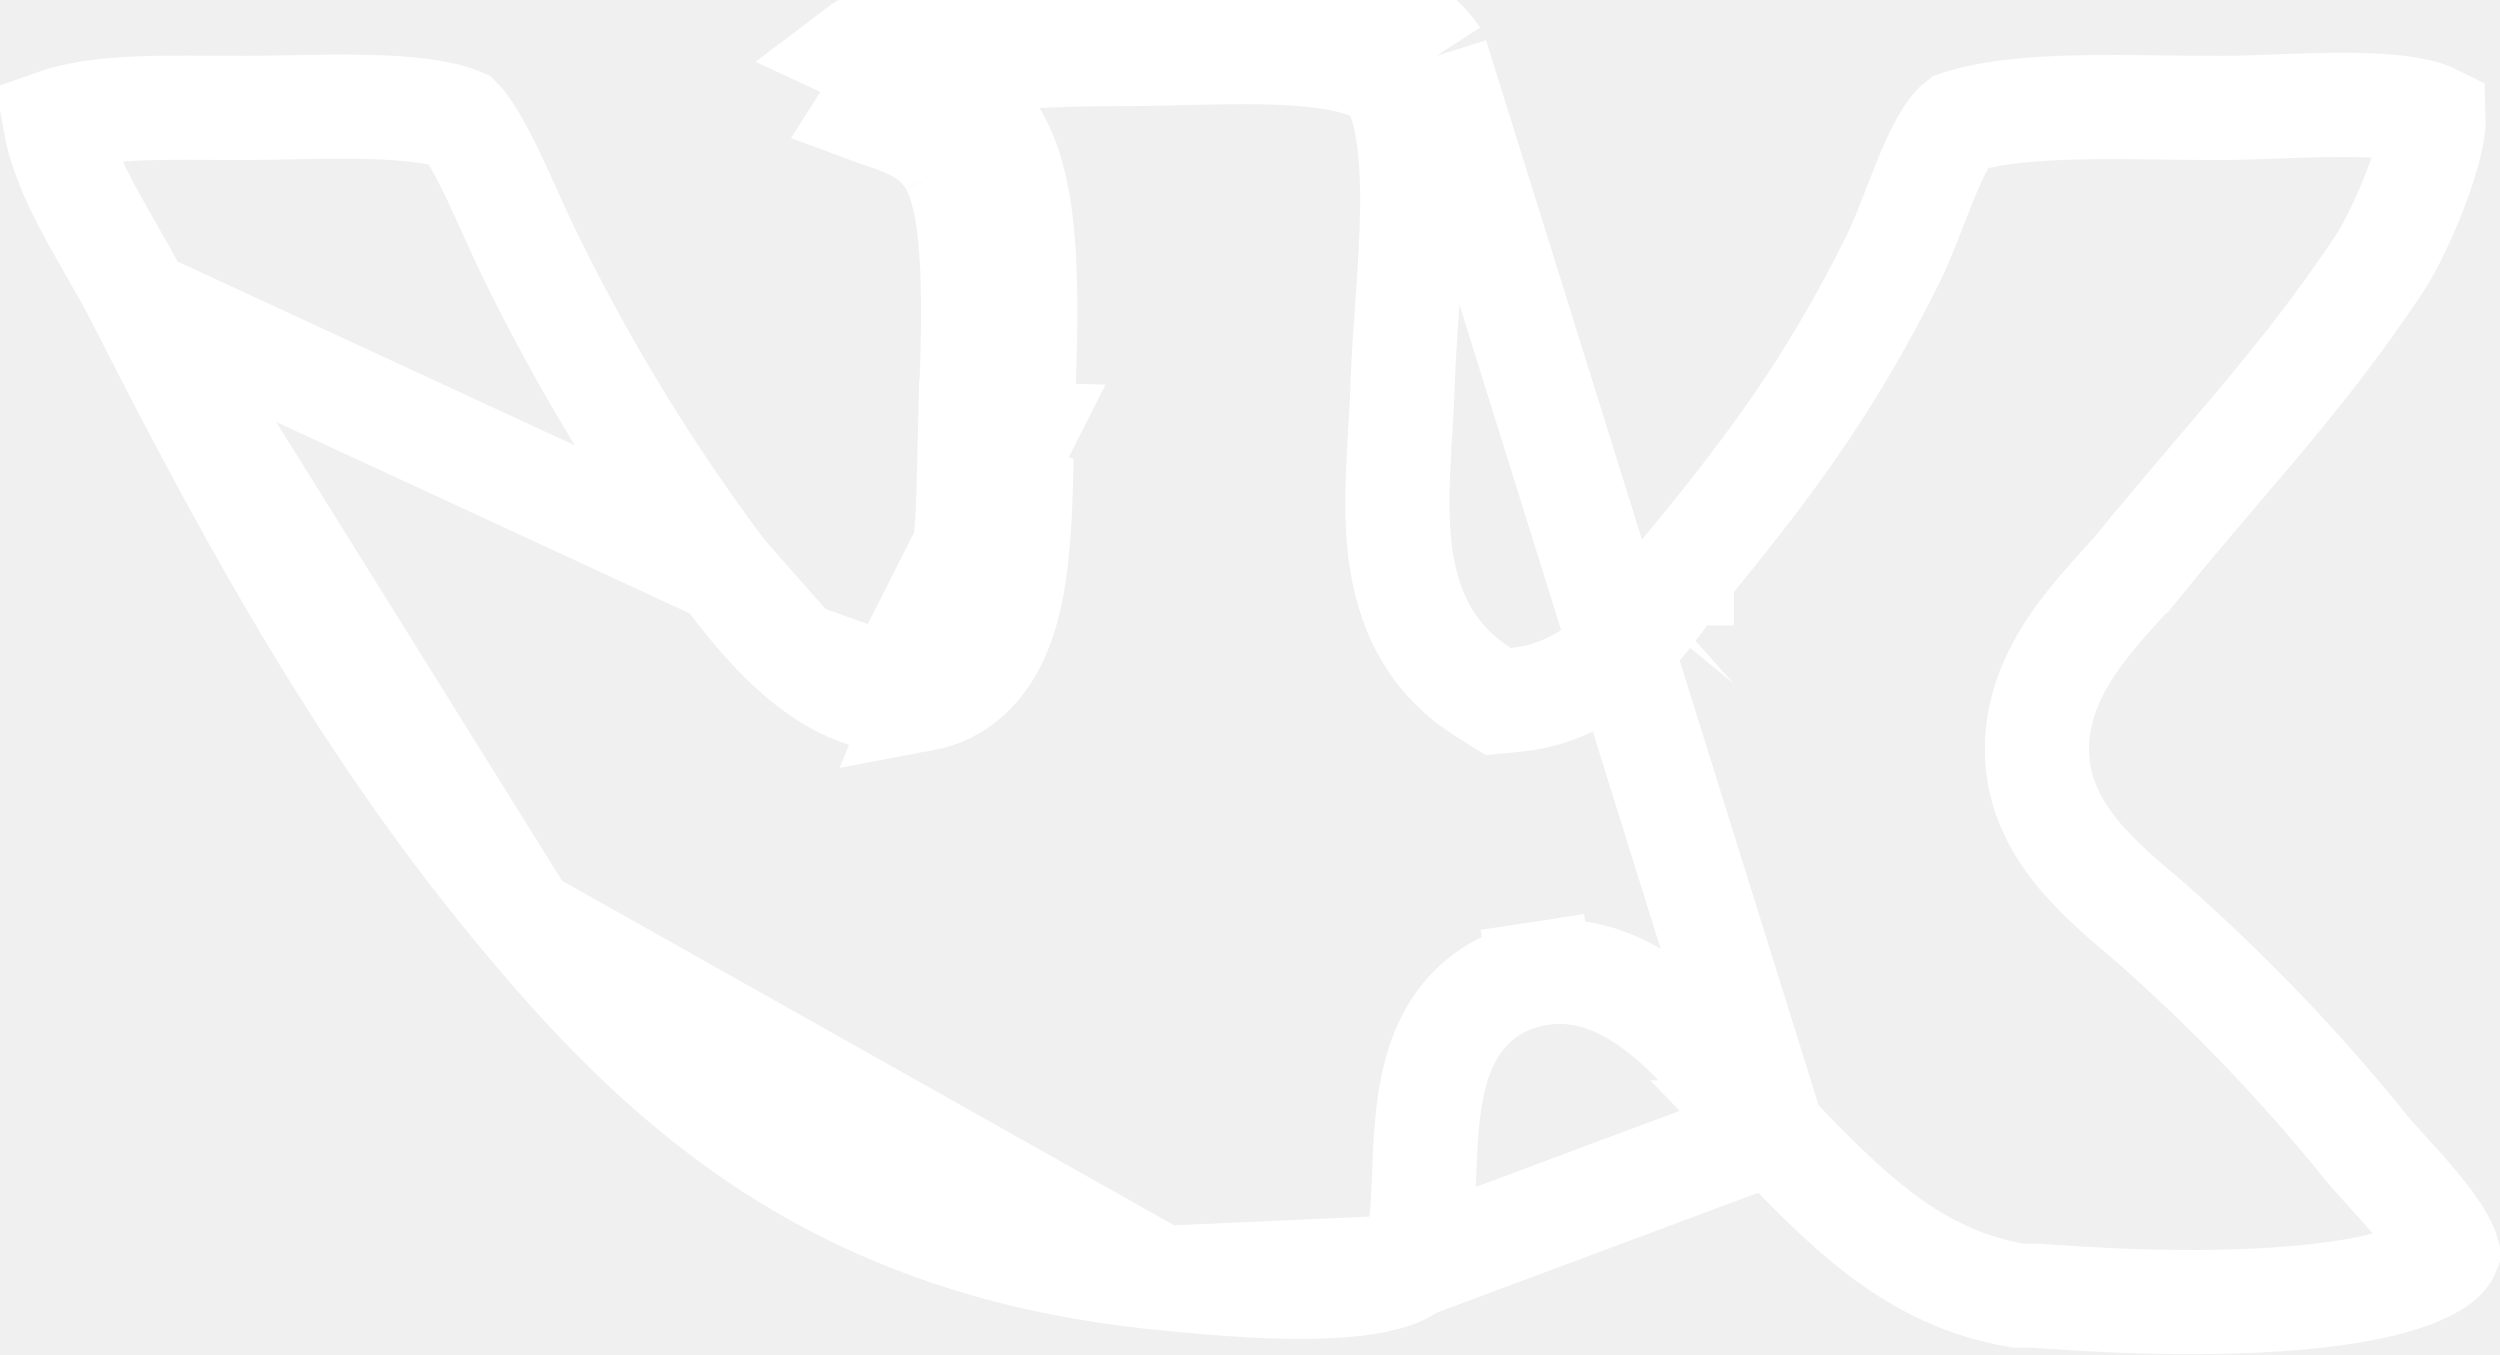
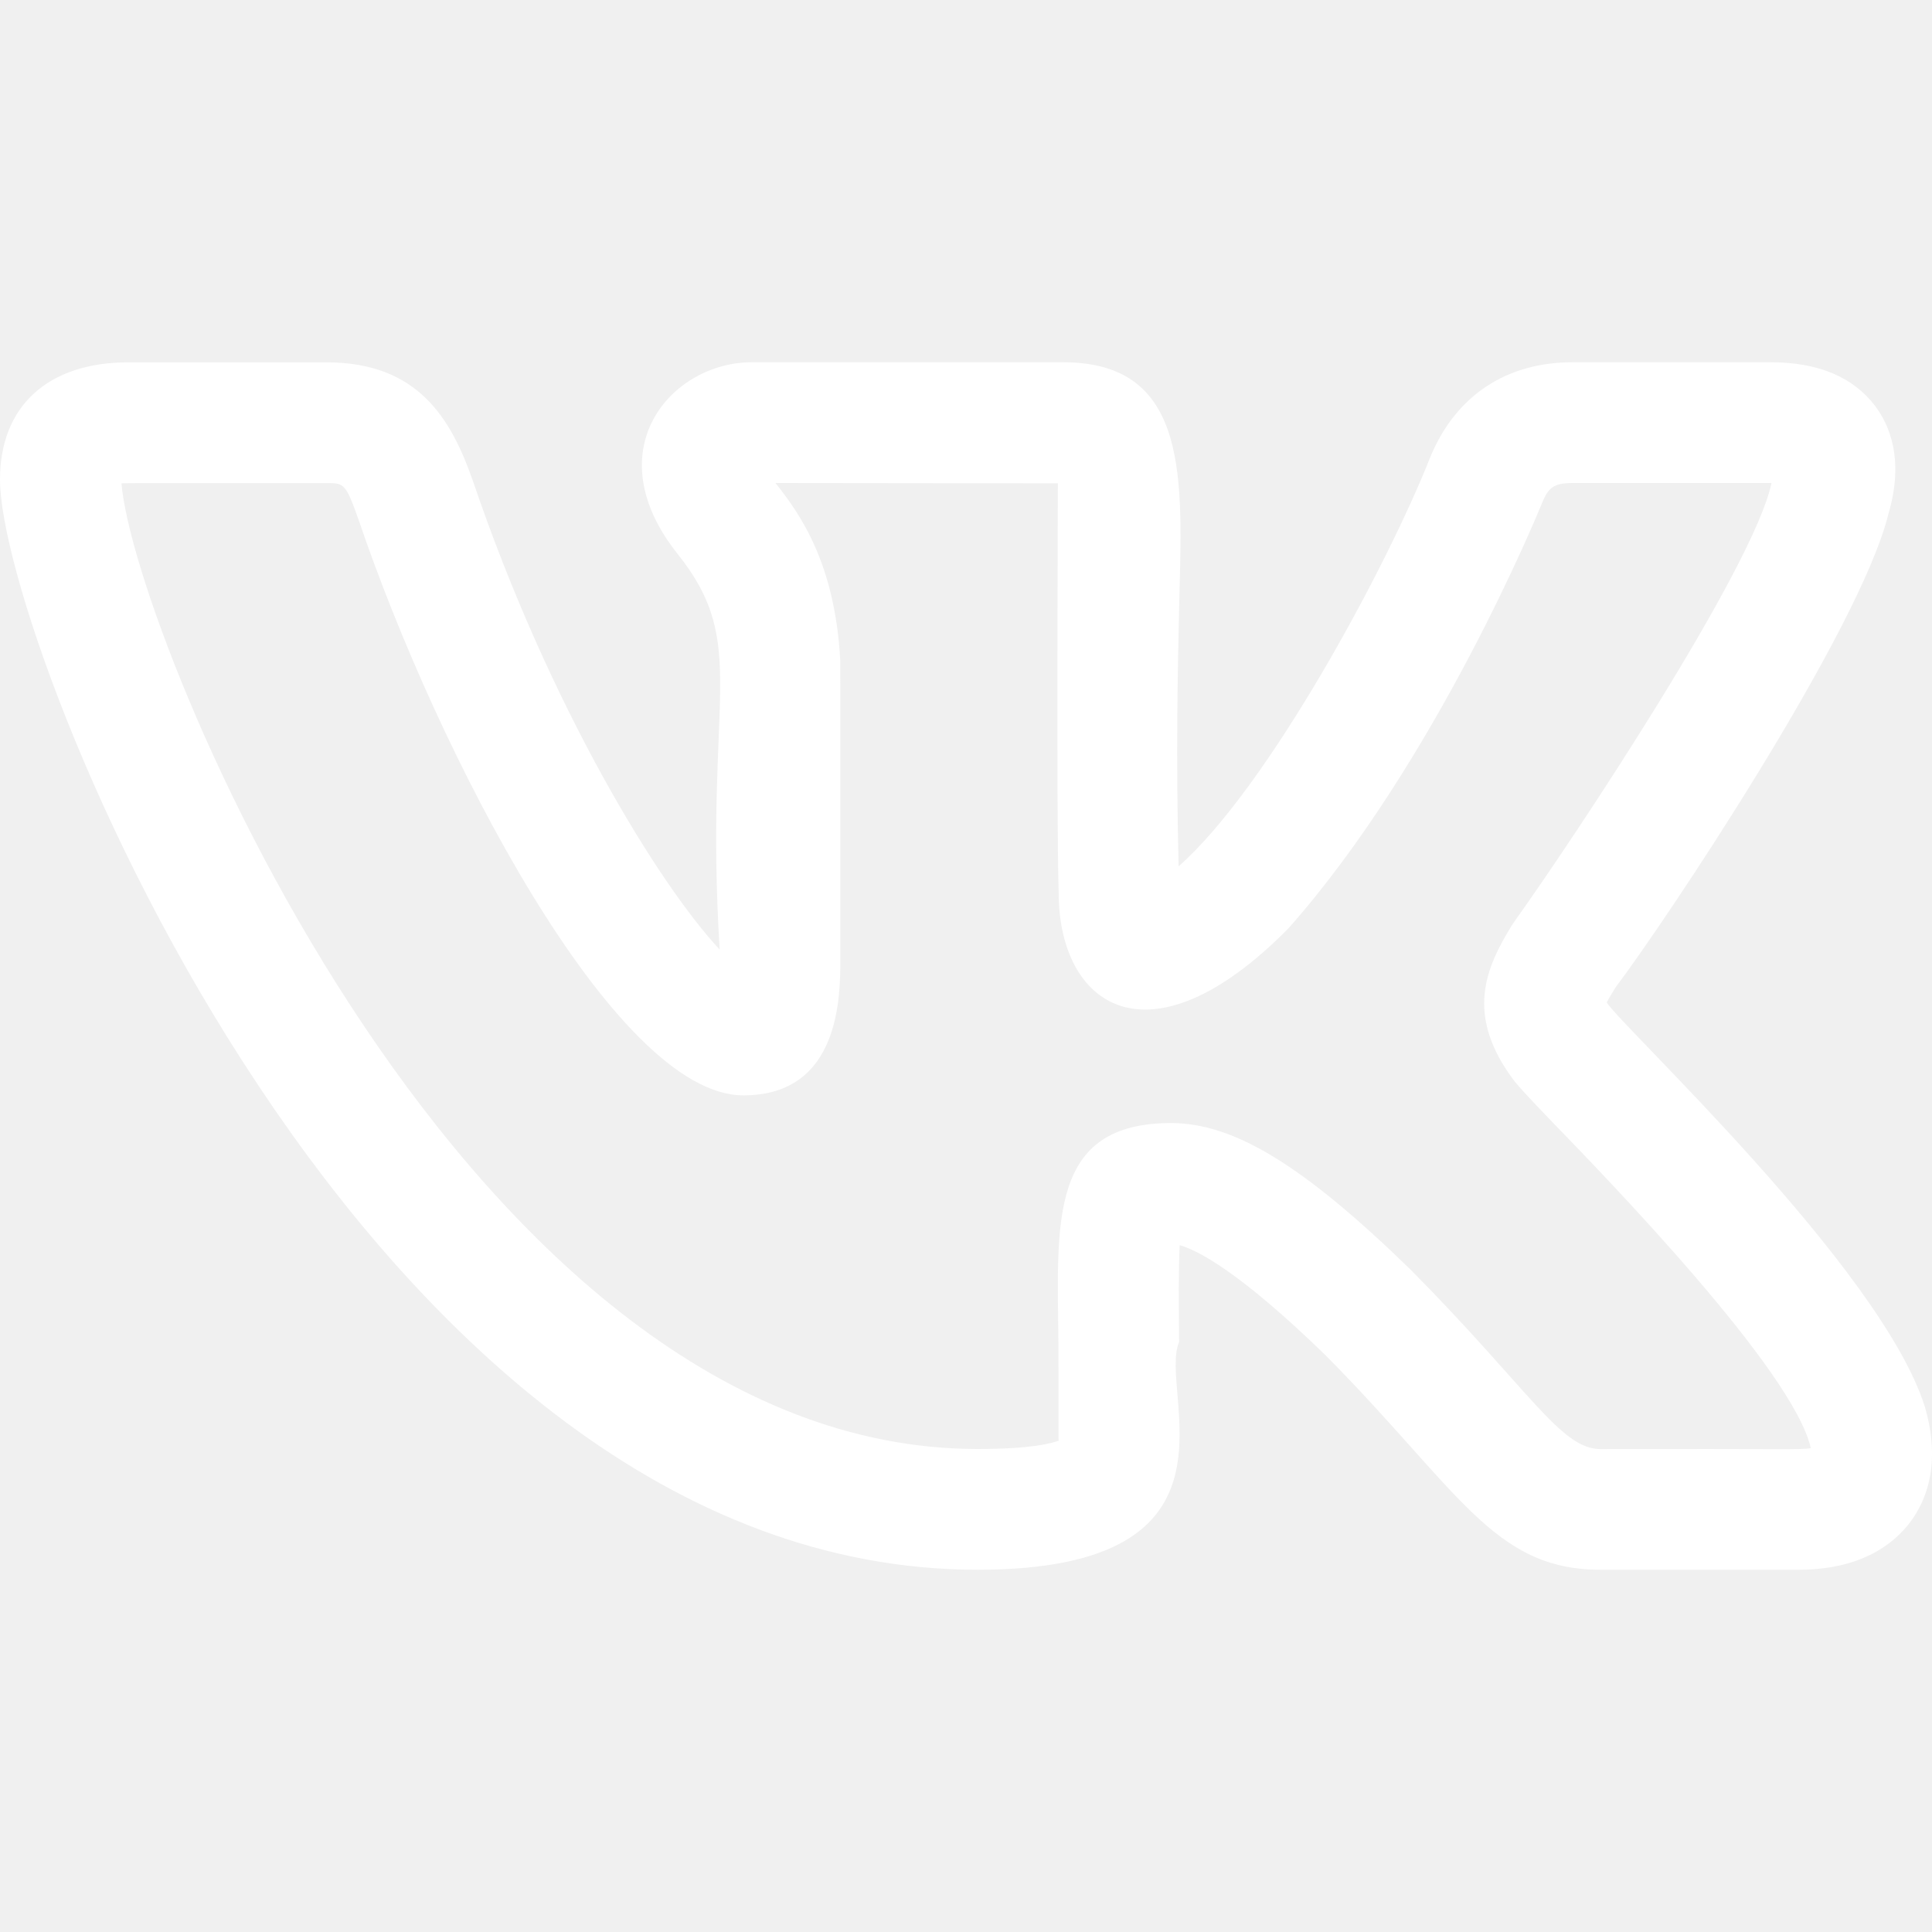
- <svg xmlns="http://www.w3.org/2000/svg" width="24" height="13" viewBox="0 0 24 13" fill="none">
-   <path d="M17.016 10.871L17.015 10.871C17.731 11.618 18.37 12.273 19.38 12.439H19.506C19.517 12.439 19.524 12.439 19.527 12.439C19.54 12.439 19.552 12.44 19.558 12.44C19.571 12.441 19.587 12.442 19.603 12.443L19.662 12.447L19.74 12.452C19.856 12.46 20.021 12.471 20.22 12.48C20.618 12.499 21.145 12.511 21.672 12.485C22.208 12.459 22.709 12.396 23.072 12.277C23.418 12.163 23.485 12.056 23.498 12.023C23.495 12.012 23.487 11.989 23.469 11.953C23.431 11.874 23.366 11.775 23.276 11.661C23.189 11.549 23.089 11.436 22.99 11.326C22.967 11.3 22.943 11.274 22.919 11.248C22.847 11.168 22.774 11.087 22.718 11.021L22.712 11.013L22.712 11.013C22.082 10.232 21.384 9.505 20.625 8.838C20.608 8.824 20.59 8.809 20.573 8.794C20.391 8.64 20.167 8.45 19.985 8.239C19.781 8.002 19.582 7.685 19.558 7.286C19.525 6.795 19.747 6.39 19.961 6.097C20.071 5.947 20.191 5.81 20.295 5.693C20.322 5.664 20.347 5.636 20.371 5.609C20.447 5.525 20.509 5.456 20.564 5.388L20.565 5.388C20.814 5.081 21.053 4.801 21.285 4.529C21.834 3.885 22.343 3.288 22.862 2.501C22.934 2.391 23.105 2.059 23.23 1.704C23.293 1.529 23.337 1.367 23.355 1.239C23.364 1.178 23.365 1.139 23.364 1.115C23.348 1.107 23.323 1.096 23.283 1.084C23.161 1.046 22.983 1.022 22.753 1.012C22.527 1.002 22.28 1.008 22.028 1.016C21.973 1.018 21.917 1.02 21.86 1.022C21.669 1.029 21.477 1.036 21.31 1.036C21.122 1.036 20.941 1.034 20.764 1.032C20.451 1.028 20.154 1.025 19.864 1.033C19.418 1.047 19.061 1.088 18.797 1.177C18.792 1.181 18.769 1.197 18.73 1.249C18.676 1.319 18.619 1.422 18.557 1.56C18.497 1.692 18.442 1.835 18.382 1.989L18.375 2.006C18.316 2.158 18.25 2.328 18.179 2.476L18.177 2.48L18.177 2.48C17.551 3.745 16.932 4.548 16.146 5.504M17.016 10.871L13.789 0.536M17.016 10.871L17.012 10.867M17.016 10.871L17.012 10.867M16.146 5.504C16.145 5.504 16.145 5.504 16.145 5.505L15.759 5.187L16.146 5.503C16.146 5.503 16.146 5.504 16.146 5.504ZM16.146 5.504C16.091 5.571 16.04 5.638 15.984 5.712C15.957 5.748 15.928 5.786 15.897 5.826C15.808 5.942 15.705 6.072 15.586 6.193C15.344 6.44 15.016 6.672 14.555 6.718L14.384 6.735L14.239 6.644C13.661 6.28 13.477 5.722 13.43 5.188C13.407 4.927 13.414 4.655 13.428 4.397C13.432 4.298 13.438 4.203 13.444 4.11C13.454 3.947 13.463 3.788 13.468 3.621L13.468 3.619C13.476 3.412 13.492 3.183 13.508 2.955C13.511 2.909 13.514 2.862 13.518 2.816C13.537 2.537 13.554 2.258 13.557 1.99C13.563 1.428 13.502 1.026 13.367 0.804M13.367 0.804C13.368 0.805 13.368 0.806 13.369 0.807L13.789 0.536M13.367 0.804C13.366 0.803 13.365 0.801 13.364 0.8L13.789 0.536M13.367 0.804C13.332 0.752 13.261 0.689 13.111 0.633C12.954 0.576 12.745 0.538 12.484 0.518C12.129 0.491 11.755 0.5 11.367 0.509C11.164 0.514 10.956 0.519 10.745 0.519C10.075 0.519 9.512 0.546 9.077 0.652C8.992 0.672 8.915 0.695 8.846 0.72M13.789 0.536C13.417 -0.04 12.326 -0.014 11.32 0.01C11.123 0.015 10.929 0.019 10.745 0.019C9.678 0.019 8.752 0.084 8.215 0.491C8.307 0.534 8.395 0.563 8.503 0.598C8.578 0.622 8.662 0.65 8.764 0.688C8.791 0.698 8.818 0.708 8.846 0.72M8.846 0.72C8.588 0.812 8.434 0.932 8.345 1.073C8.361 1.079 8.377 1.084 8.393 1.089C8.694 1.188 8.965 1.277 9.133 1.57M8.846 0.72C9.092 0.82 9.372 0.982 9.566 1.319M9.566 1.319C9.566 1.319 9.565 1.319 9.565 1.318L9.133 1.57M9.566 1.319C9.566 1.32 9.566 1.32 9.566 1.32L9.133 1.57M9.566 1.319C9.68 1.516 9.741 1.75 9.777 1.968C9.814 2.193 9.832 2.441 9.838 2.688C9.85 3.087 9.834 3.522 9.821 3.908C9.818 3.998 9.814 4.085 9.812 4.169C9.812 4.169 9.812 4.168 9.812 4.168L9.312 4.154M9.133 1.57C9.387 2.007 9.351 3.021 9.321 3.883C9.318 3.975 9.315 4.066 9.312 4.154M9.312 4.154C9.31 4.231 9.308 4.312 9.306 4.396C9.29 5.169 9.269 6.129 8.775 6.221L9.812 4.169L9.312 4.154ZM17.012 10.867C16.94 10.793 16.855 10.69 16.741 10.552C16.725 10.533 16.709 10.512 16.691 10.491C16.561 10.333 16.405 10.147 16.234 9.976C15.924 9.665 15.416 9.247 14.787 9.344L14.864 9.838L14.788 9.344C14.356 9.41 14.067 9.657 13.902 9.982C13.755 10.271 13.712 10.608 13.692 10.886C13.682 11.017 13.677 11.151 13.672 11.275C13.671 11.288 13.671 11.301 13.67 11.313C13.665 11.452 13.659 11.578 13.648 11.696C13.626 11.947 13.587 12.088 13.542 12.161L13.541 12.162M17.012 10.867L13.541 12.162M13.541 12.162C13.541 12.162 13.541 12.162 13.541 12.162C13.539 12.165 13.505 12.209 13.363 12.255C13.217 12.303 13.015 12.334 12.763 12.347C12.261 12.373 11.666 12.321 11.153 12.269L11.152 12.269M13.541 12.162L11.152 12.269M11.152 12.269C8.091 11.967 6.442 10.511 5.04 8.829L5.039 8.828M11.152 12.269L5.039 8.828M5.039 8.828C3.523 7.021 2.425 5.031 1.341 2.894L1.341 2.893M5.039 8.828L1.341 2.893M1.341 2.893C1.253 2.72 1.155 2.548 1.063 2.388C1.055 2.374 1.047 2.36 1.038 2.345C0.937 2.169 0.844 2.003 0.762 1.836C0.648 1.604 0.565 1.384 0.526 1.164C0.667 1.114 0.85 1.078 1.081 1.057C1.377 1.031 1.694 1.033 2.036 1.035C2.131 1.035 2.229 1.036 2.328 1.036C2.485 1.036 2.641 1.033 2.798 1.03C3.044 1.025 3.293 1.02 3.551 1.027C3.957 1.038 4.253 1.079 4.422 1.151C4.43 1.159 4.451 1.182 4.484 1.23C4.542 1.312 4.607 1.427 4.679 1.571C4.75 1.713 4.82 1.868 4.892 2.027L4.9 2.045C4.967 2.193 5.037 2.347 5.103 2.481C5.62 3.535 6.235 4.541 6.942 5.486L6.942 5.486M1.341 2.893L6.942 5.486M6.942 5.486L6.944 5.489M6.942 5.486L6.944 5.489M6.944 5.489C7.098 5.692 7.344 6.016 7.636 6.274M6.944 5.489L7.636 6.274M7.636 6.274C7.908 6.514 8.347 6.811 8.867 6.712M7.636 6.274L8.867 6.712M8.867 6.712C9.198 6.65 9.406 6.426 9.525 6.206C9.64 5.996 9.699 5.749 9.734 5.525C9.79 5.163 9.799 4.736 9.807 4.39L8.867 6.712Z" stroke="white" />
+ <svg xmlns="http://www.w3.org/2000/svg" fill="#fff" id="regular" enable-background="new 0 0 24 24" height="22" viewBox="0 0 24 24" width="22">
+   <path d="m12.145 19.5c3.472 0 2.234-2.198 2.502-2.83-.004-.472-.008-.926.008-1.202.22.062.739.325 1.811 1.367 1.655 1.67 2.078 2.665 3.415 2.665h2.461c.78 0 1.186-.323 1.389-.594.196-.262.388-.722.178-1.438-.549-1.724-3.751-4.701-3.95-5.015.03-.058.078-.135.103-.175h-.002c.632-.835 3.044-4.449 3.399-5.895.001-.002.002-.005.002-.008.192-.66.016-1.088-.166-1.33-.274-.362-.71-.545-1.299-.545h-2.461c-.824 0-1.449.415-1.765 1.172-.529 1.345-2.015 4.111-3.129 5.09-.034-1.387-.011-2.446.007-3.233.036-1.535.152-3.029-1.441-3.029h-3.868c-.998 0-1.953 1.09-.919 2.384.904 1.134.325 1.766.52 4.912-.76-.815-2.112-3.016-3.068-5.829-.268-.761-.674-1.466-1.817-1.466h-2.461c-.998 0-1.594.544-1.594 1.455 0 2.046 4.529 13.544 12.145 13.544zm-8.09-13.499c.217 0 .239 0 .4.457.979 2.883 3.175 7.149 4.779 7.149 1.205 0 1.205-1.235 1.205-1.7l-.001-3.702c-.066-1.225-.512-1.835-.805-2.205l3.508.004c.002.017-.02 4.095.01 5.083 0 1.403 1.114 2.207 2.853.447 1.835-2.071 3.104-5.167 3.155-5.293.075-.18.14-.241.376-.241h2.461.01c-.001.003-.001.006-.002.009-.225 1.05-2.446 4.396-3.189 5.435-.012.016-.023.033-.034.05-.327.534-.593 1.124.045 1.954h.001c.058.07.209.234.429.462.684.706 3.03 3.12 3.238 4.08-.138.022-.288.006-2.613.011-.495 0-.882-.74-2.359-2.23-1.328-1.292-2.19-1.82-2.975-1.82-1.524 0-1.413 1.237-1.399 2.733.005 1.622-.005 1.109.006 1.211-.089.035-.344.105-1.009.105-6.345 0-10.477-10.071-10.636-11.996.055-.005.812-.002 2.546-.003z" />
</svg>
